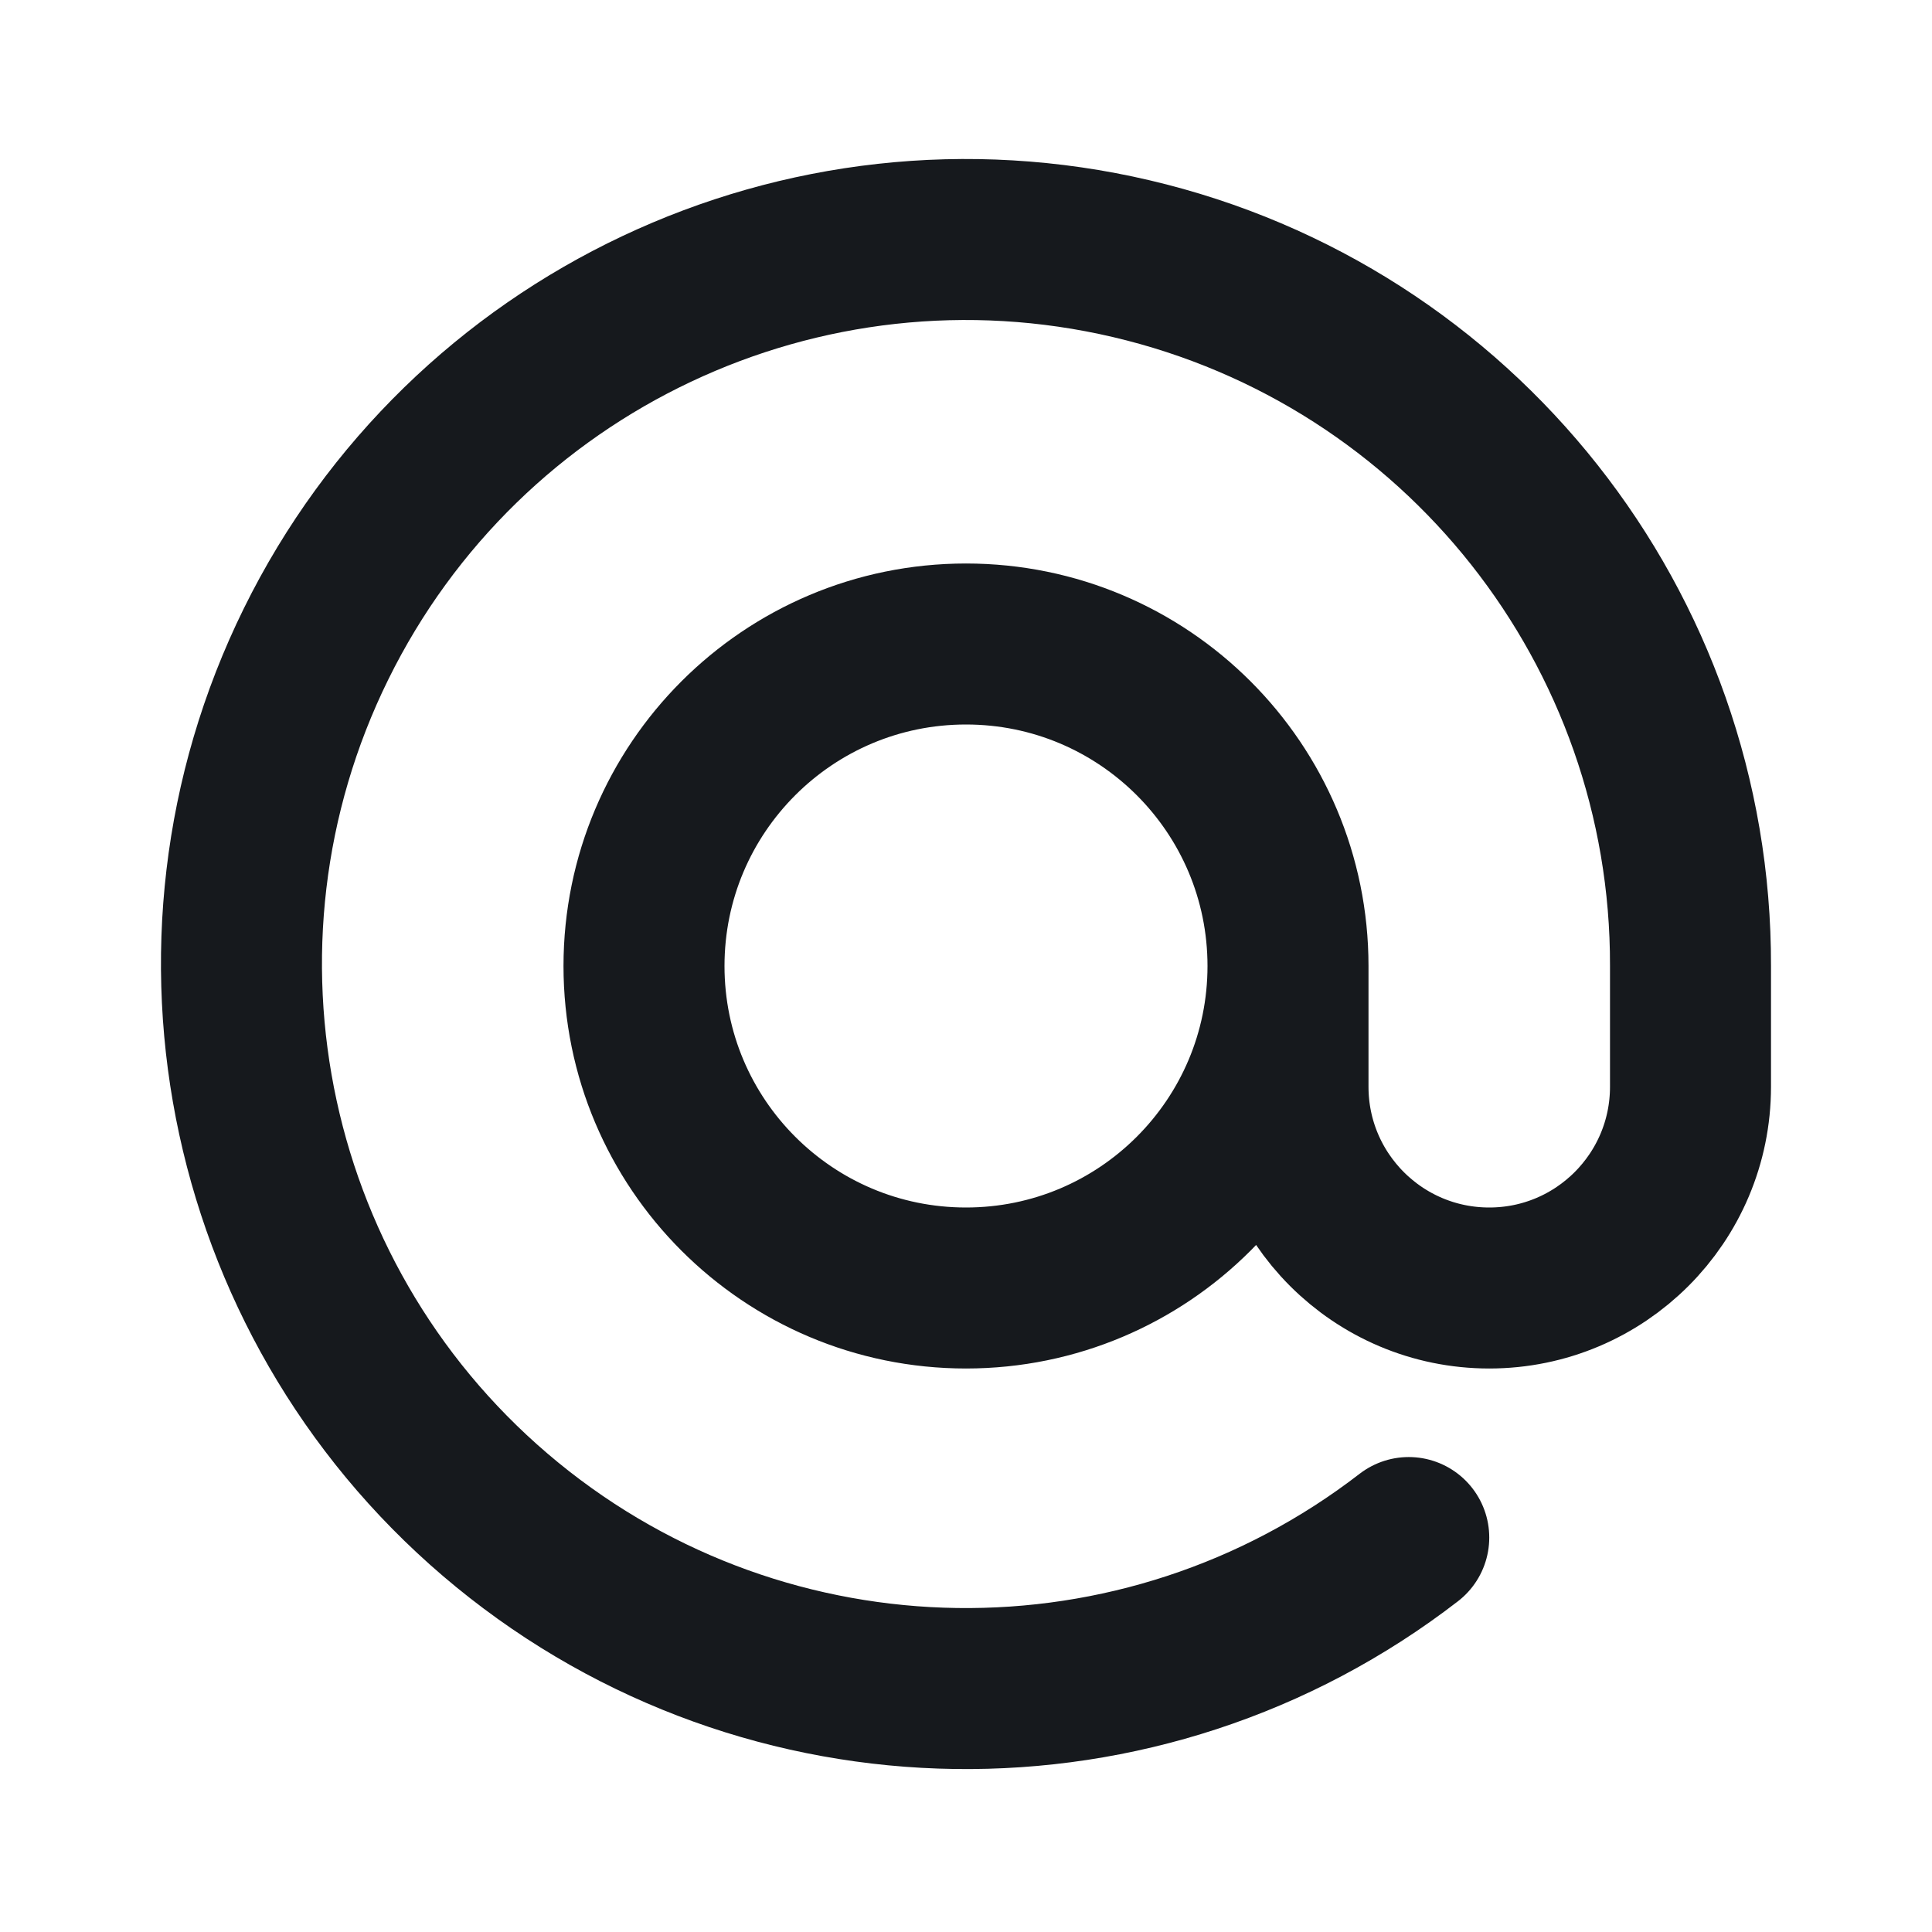
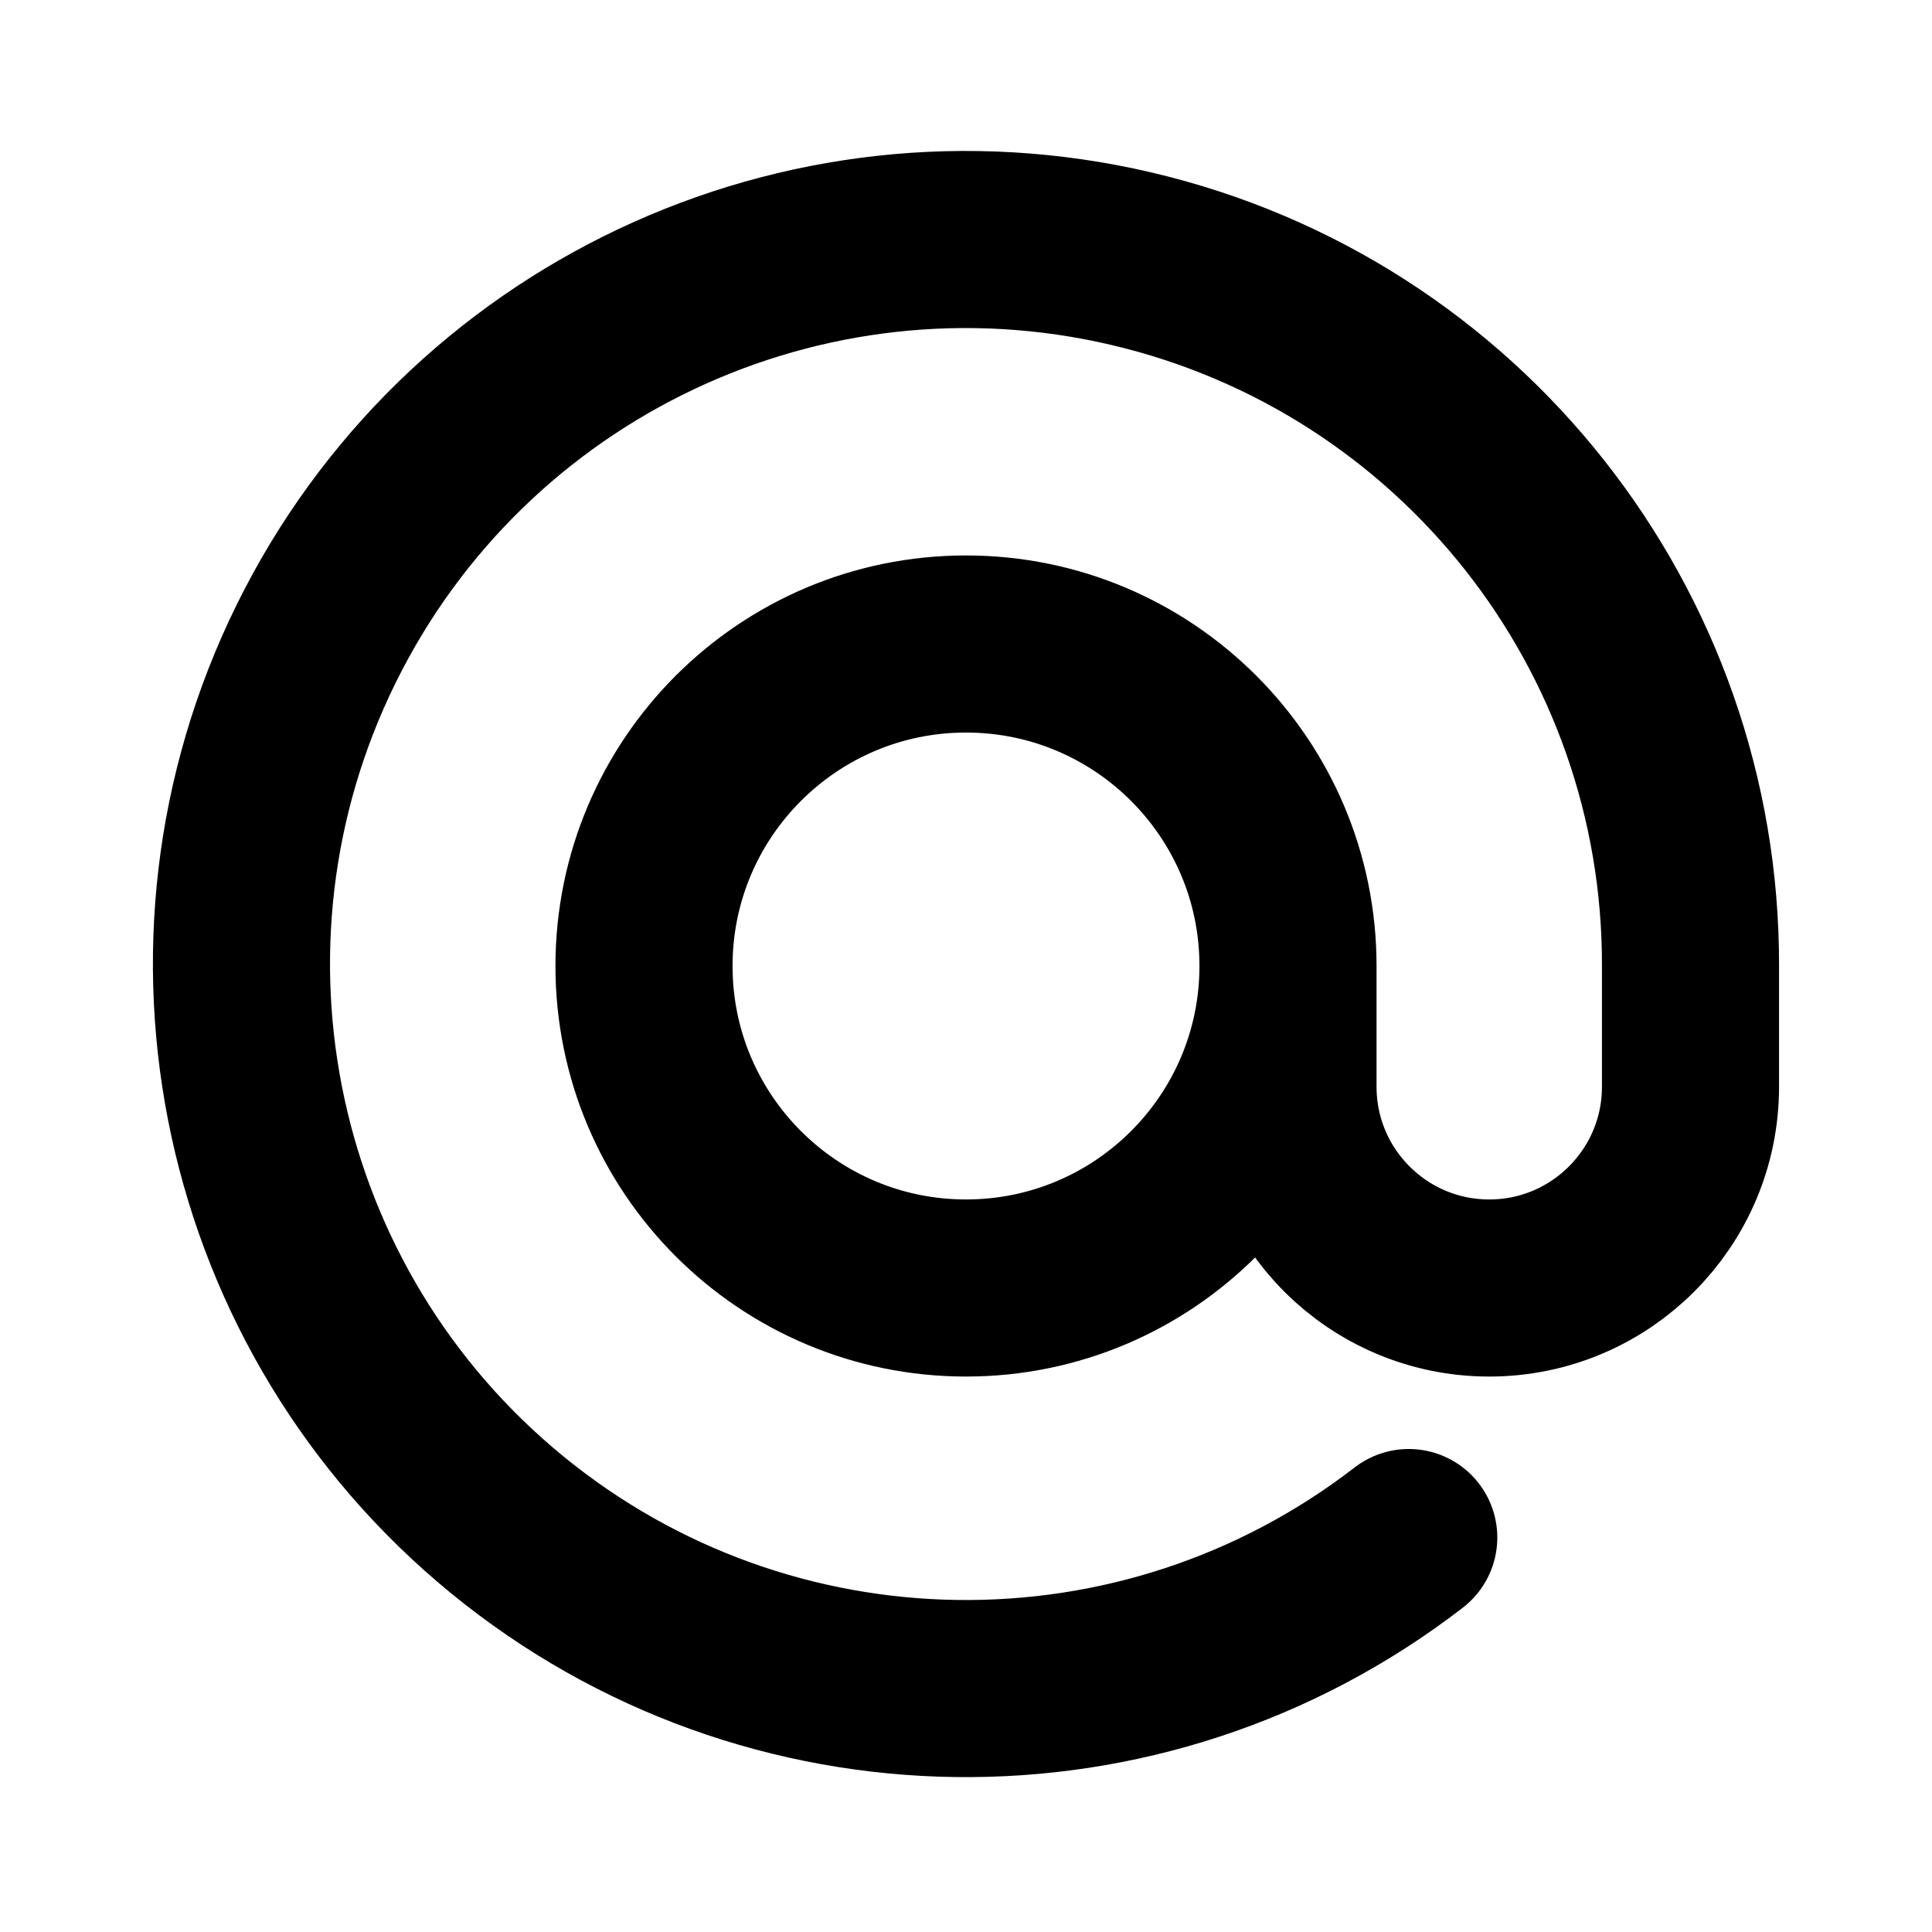
- <svg xmlns="http://www.w3.org/2000/svg" viewBox="0 0 24 24" width="24" height="24" fill="none" stroke="#16191D" stroke-width="2" stroke-linecap="round" stroke-linejoin="round">
+ <svg xmlns="http://www.w3.org/2000/svg" fill="none" stroke="currentColor" stroke-width="2.2" stroke-linecap="round" stroke-linejoin="round" viewBox="0 0 24 24">
  <path d="M16 12a4 4 0 1 1-8 0 4 4 0 0 1 8 0ZM16 12v1.5a2.5 2.5 0 0 0 5 0V12a9 9 0 1 0-3.5 7.1" />
</svg>
